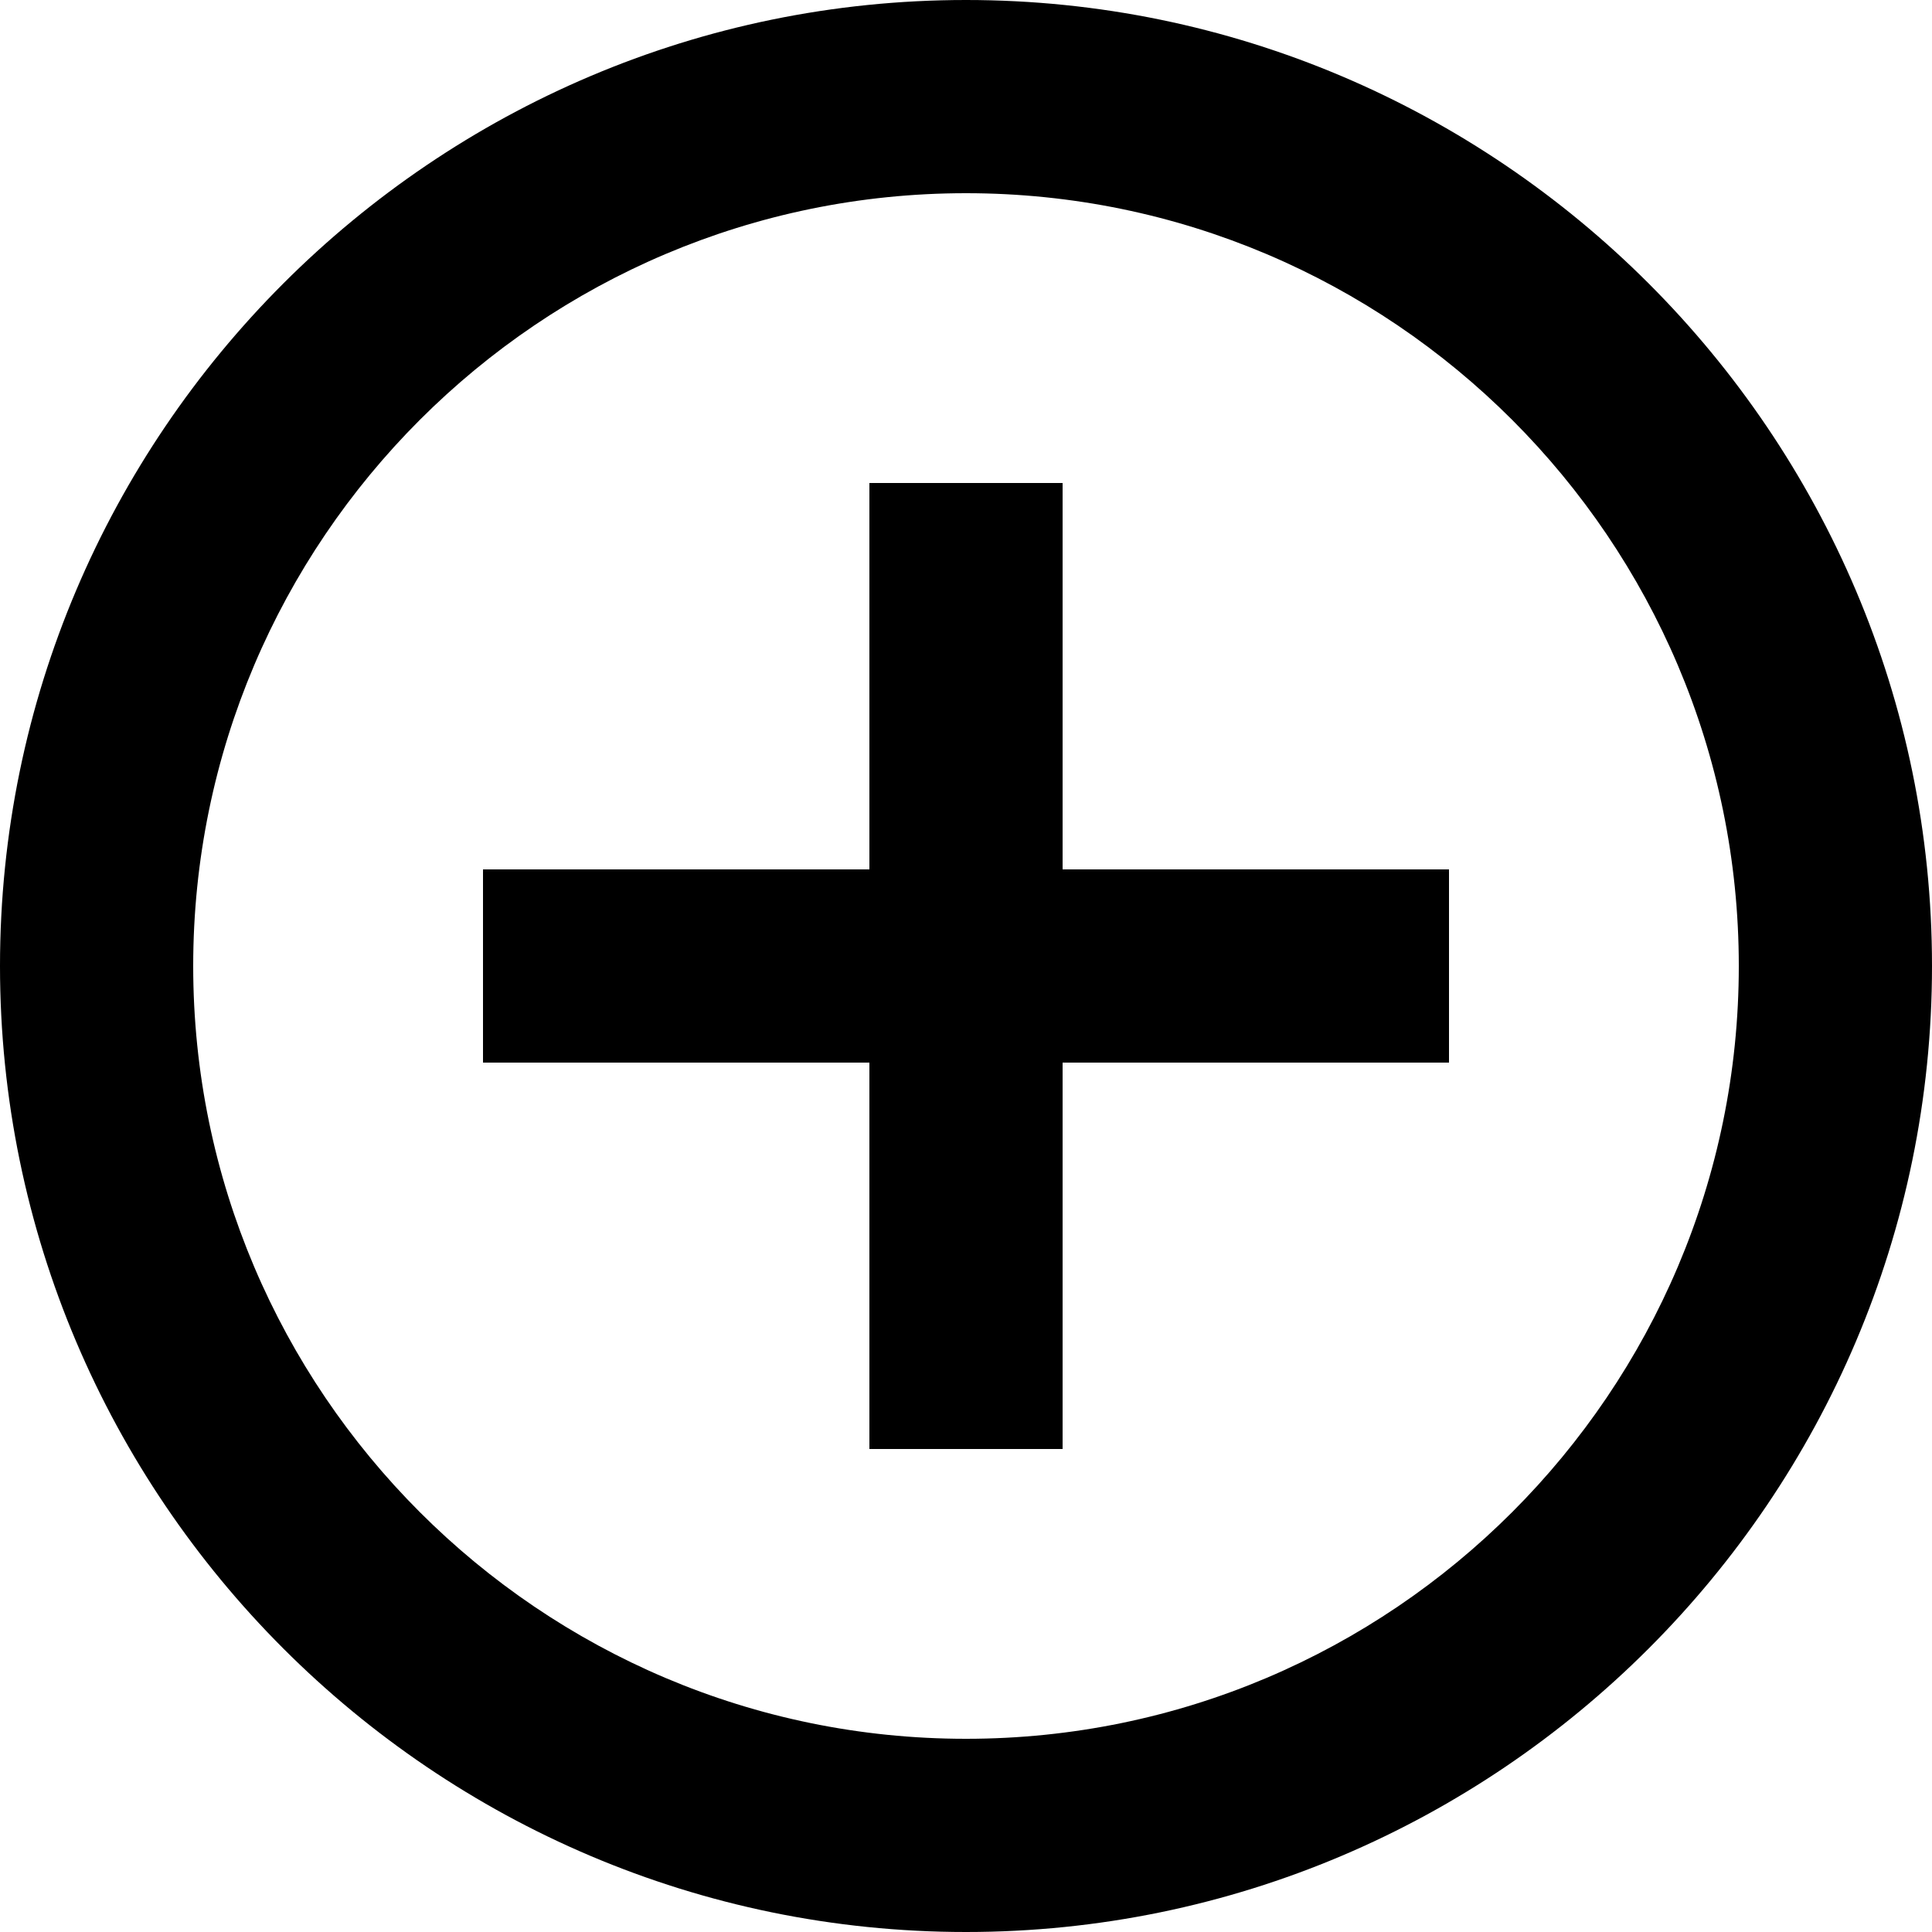
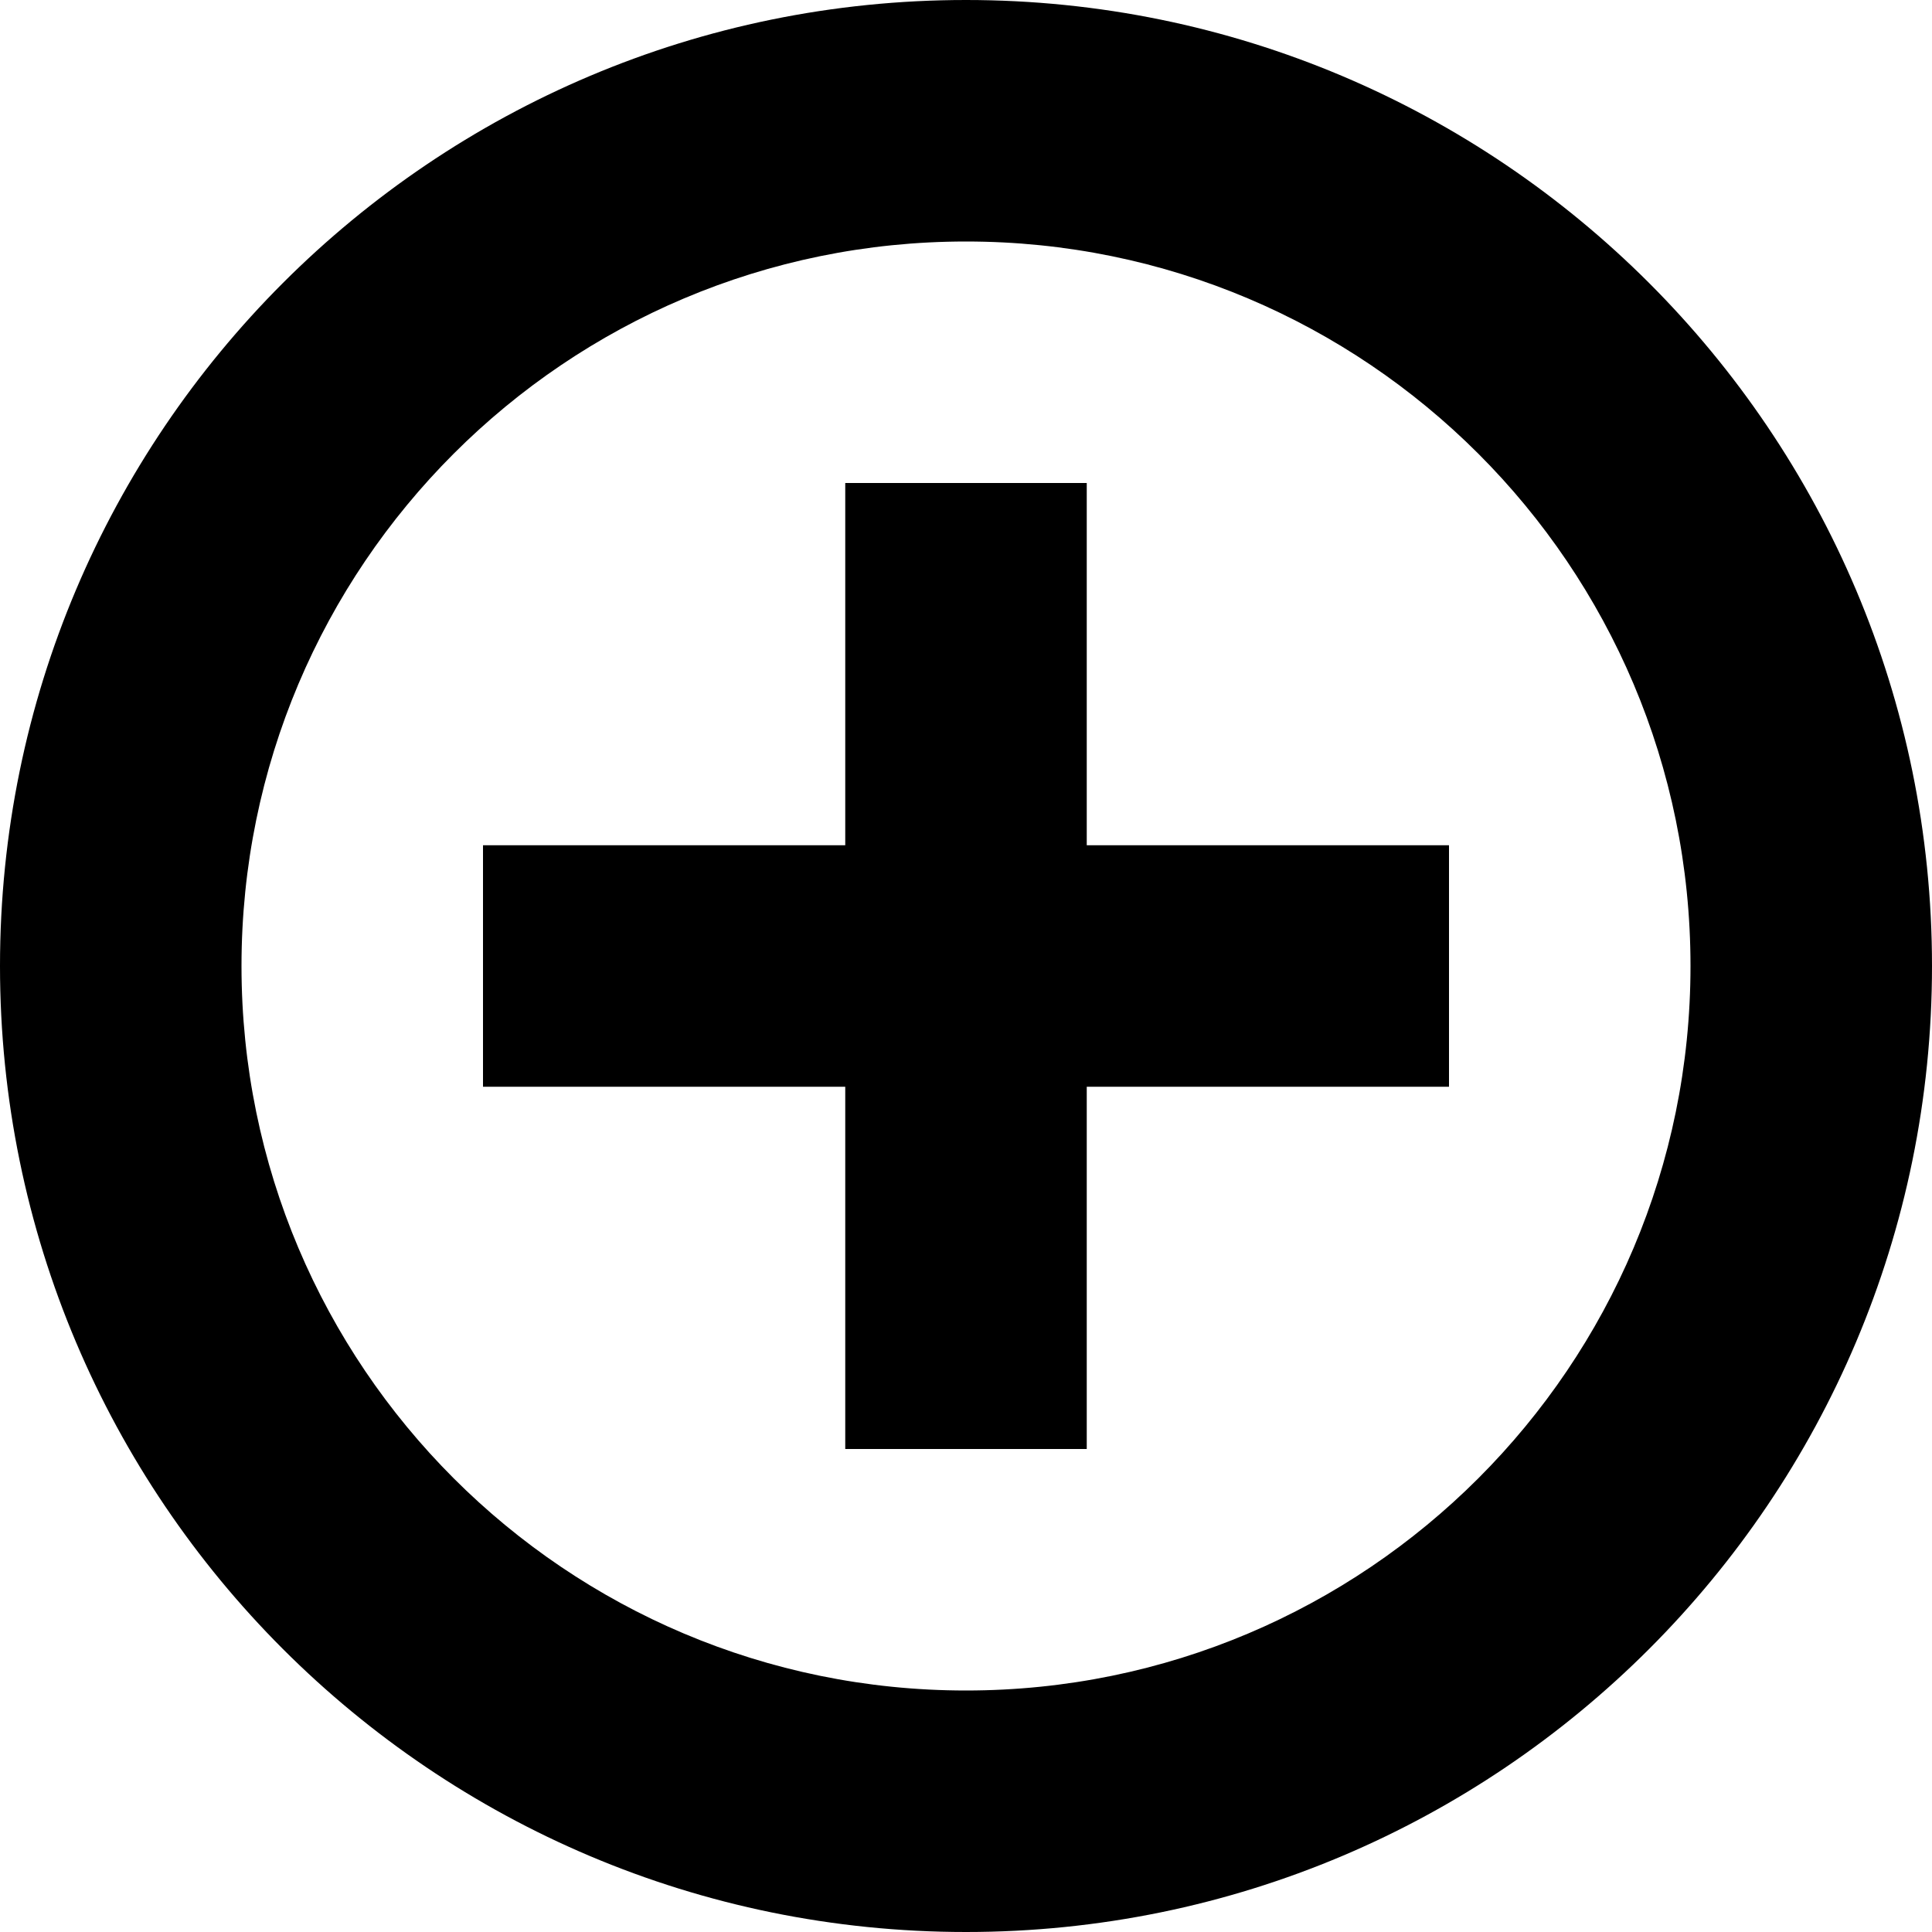
- <svg xmlns="http://www.w3.org/2000/svg" width="20px" height="20px" viewBox="0 0 20 20" version="1.1">
+ <svg xmlns="http://www.w3.org/2000/svg" width="16px" height="16px" viewBox="0 0 16 16" version="1.1">
  <defs />
-   <g id="Artboard-2" stroke="none" stroke-width="1" fill="none" fill-rule="evenodd" transform="translate(-410, -626)">
-     <g id="control-point" transform="translate(408, 624)">
-       <g id="Icon-24px">
-         <path d="M13,7 L11,7 L11,11 L7,11 L7,13 L11,13 L11,17 L13,17 L13,13 L17,13 L17,11 L13,11 L13,7 L13,7 Z M12,2 C6.49,2 2,6.49 2,12 C2,17.51 6.49,22 12,22 C17.51,22 22,17.51 22,12 C22,6.49 17.51,2 12,2 L12,2 Z M12,20 C7.59,20 4,16.41 4,12 C4,7.59 7.59,4 12,4 C16.41,4 20,7.59 20,12 C20,16.41 16.41,20 12,20 L12,20 Z" id="Shape" fill="#000000" />
-         <polygon id="Shape" points="0 0 24 0 24 24 0 24" />
-       </g>
+   <g id="Artboard-2" stroke="none" stroke-width="1" fill="none" fill-rule="evenodd" transform="translate(-288, -448)">
+     <g id="plus-sign-outline" transform="translate(288, 448)">
+       <rect id="24x24" x="0" y="0" width="16" height="16" />
+       <path d="M8,16 C3.582,16 0,12.418 0,8 C0,3.582 3.582,0 8,0 C12.418,0 16,3.582 16,8 C16,12.418 12.418,16 8,16 Z M8,14 C11.314,14 14,11.314 14,8 C14,4.686 11.314,2 8,2 C4.686,2 2,4.686 2,8 C2,11.314 4.686,14 8,14 Z" id="Combined-Shape" fill="#000000" />
+       <polygon id="Combined-Shape" fill="#000000" points="9 7 12 7 12 9 9 9 9 12 7 12 7 9 4 9 4 7 7 7 7 4 9 4" />
    </g>
  </g>
</svg>
